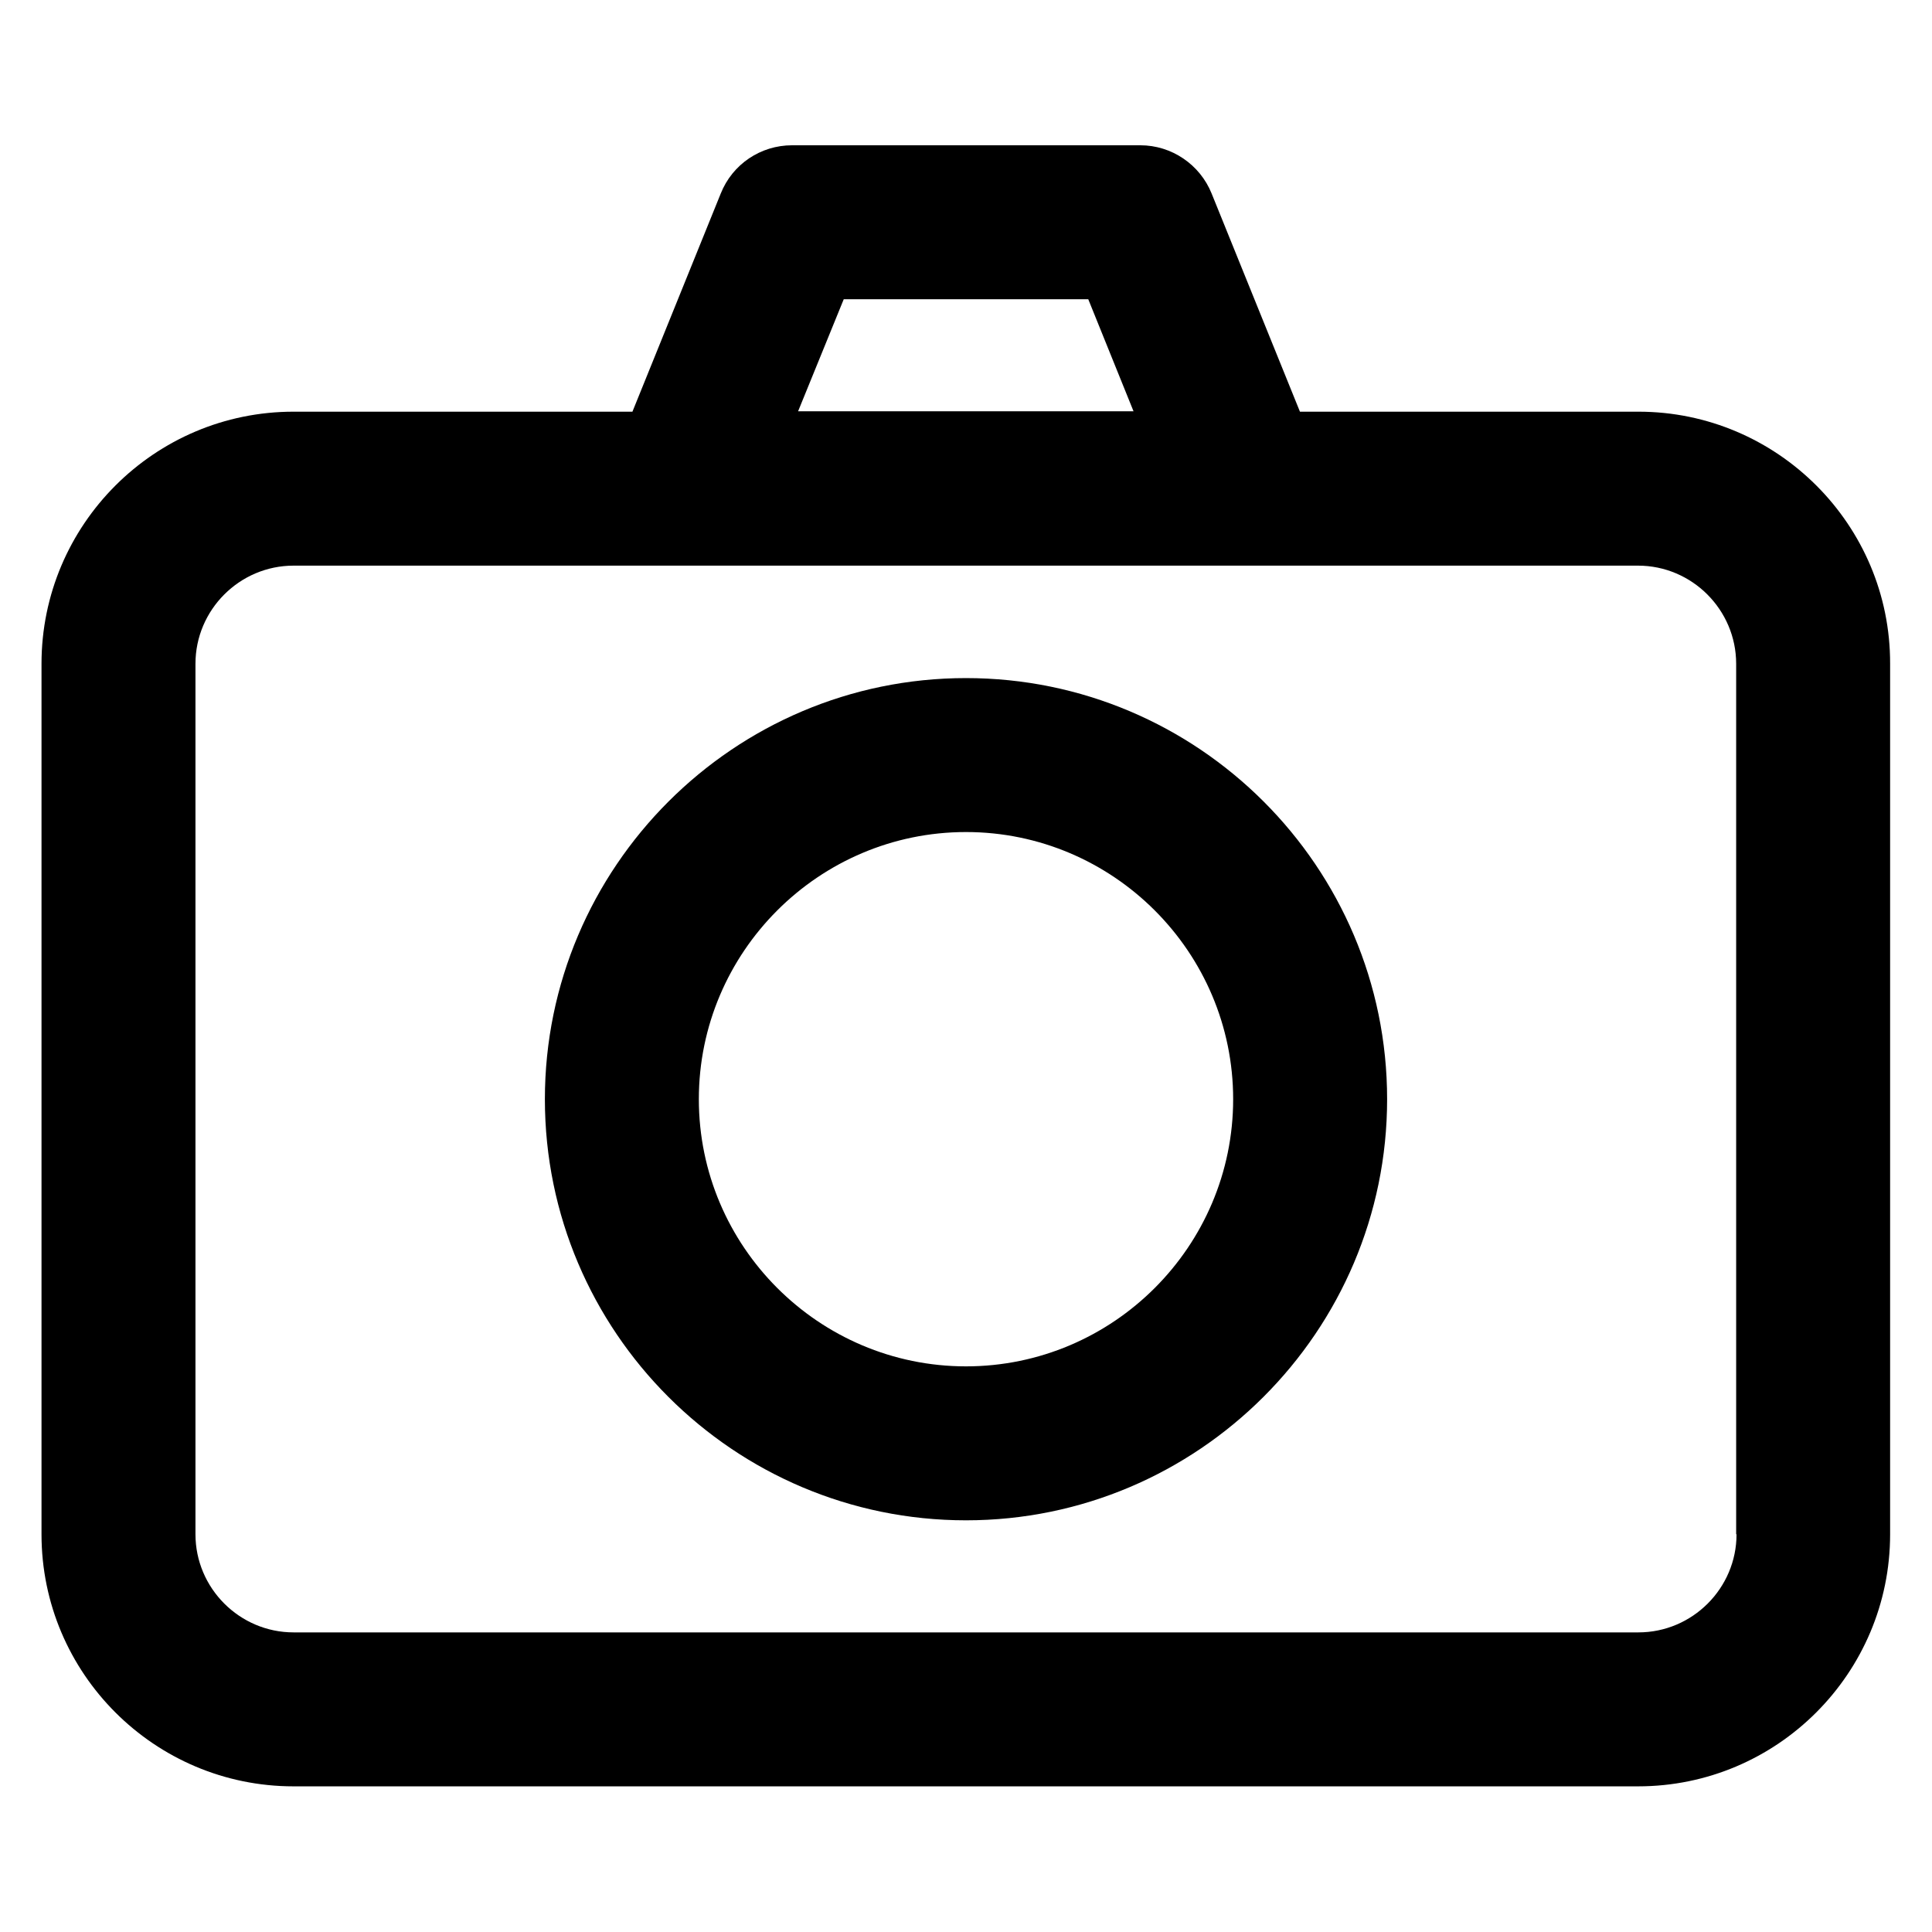
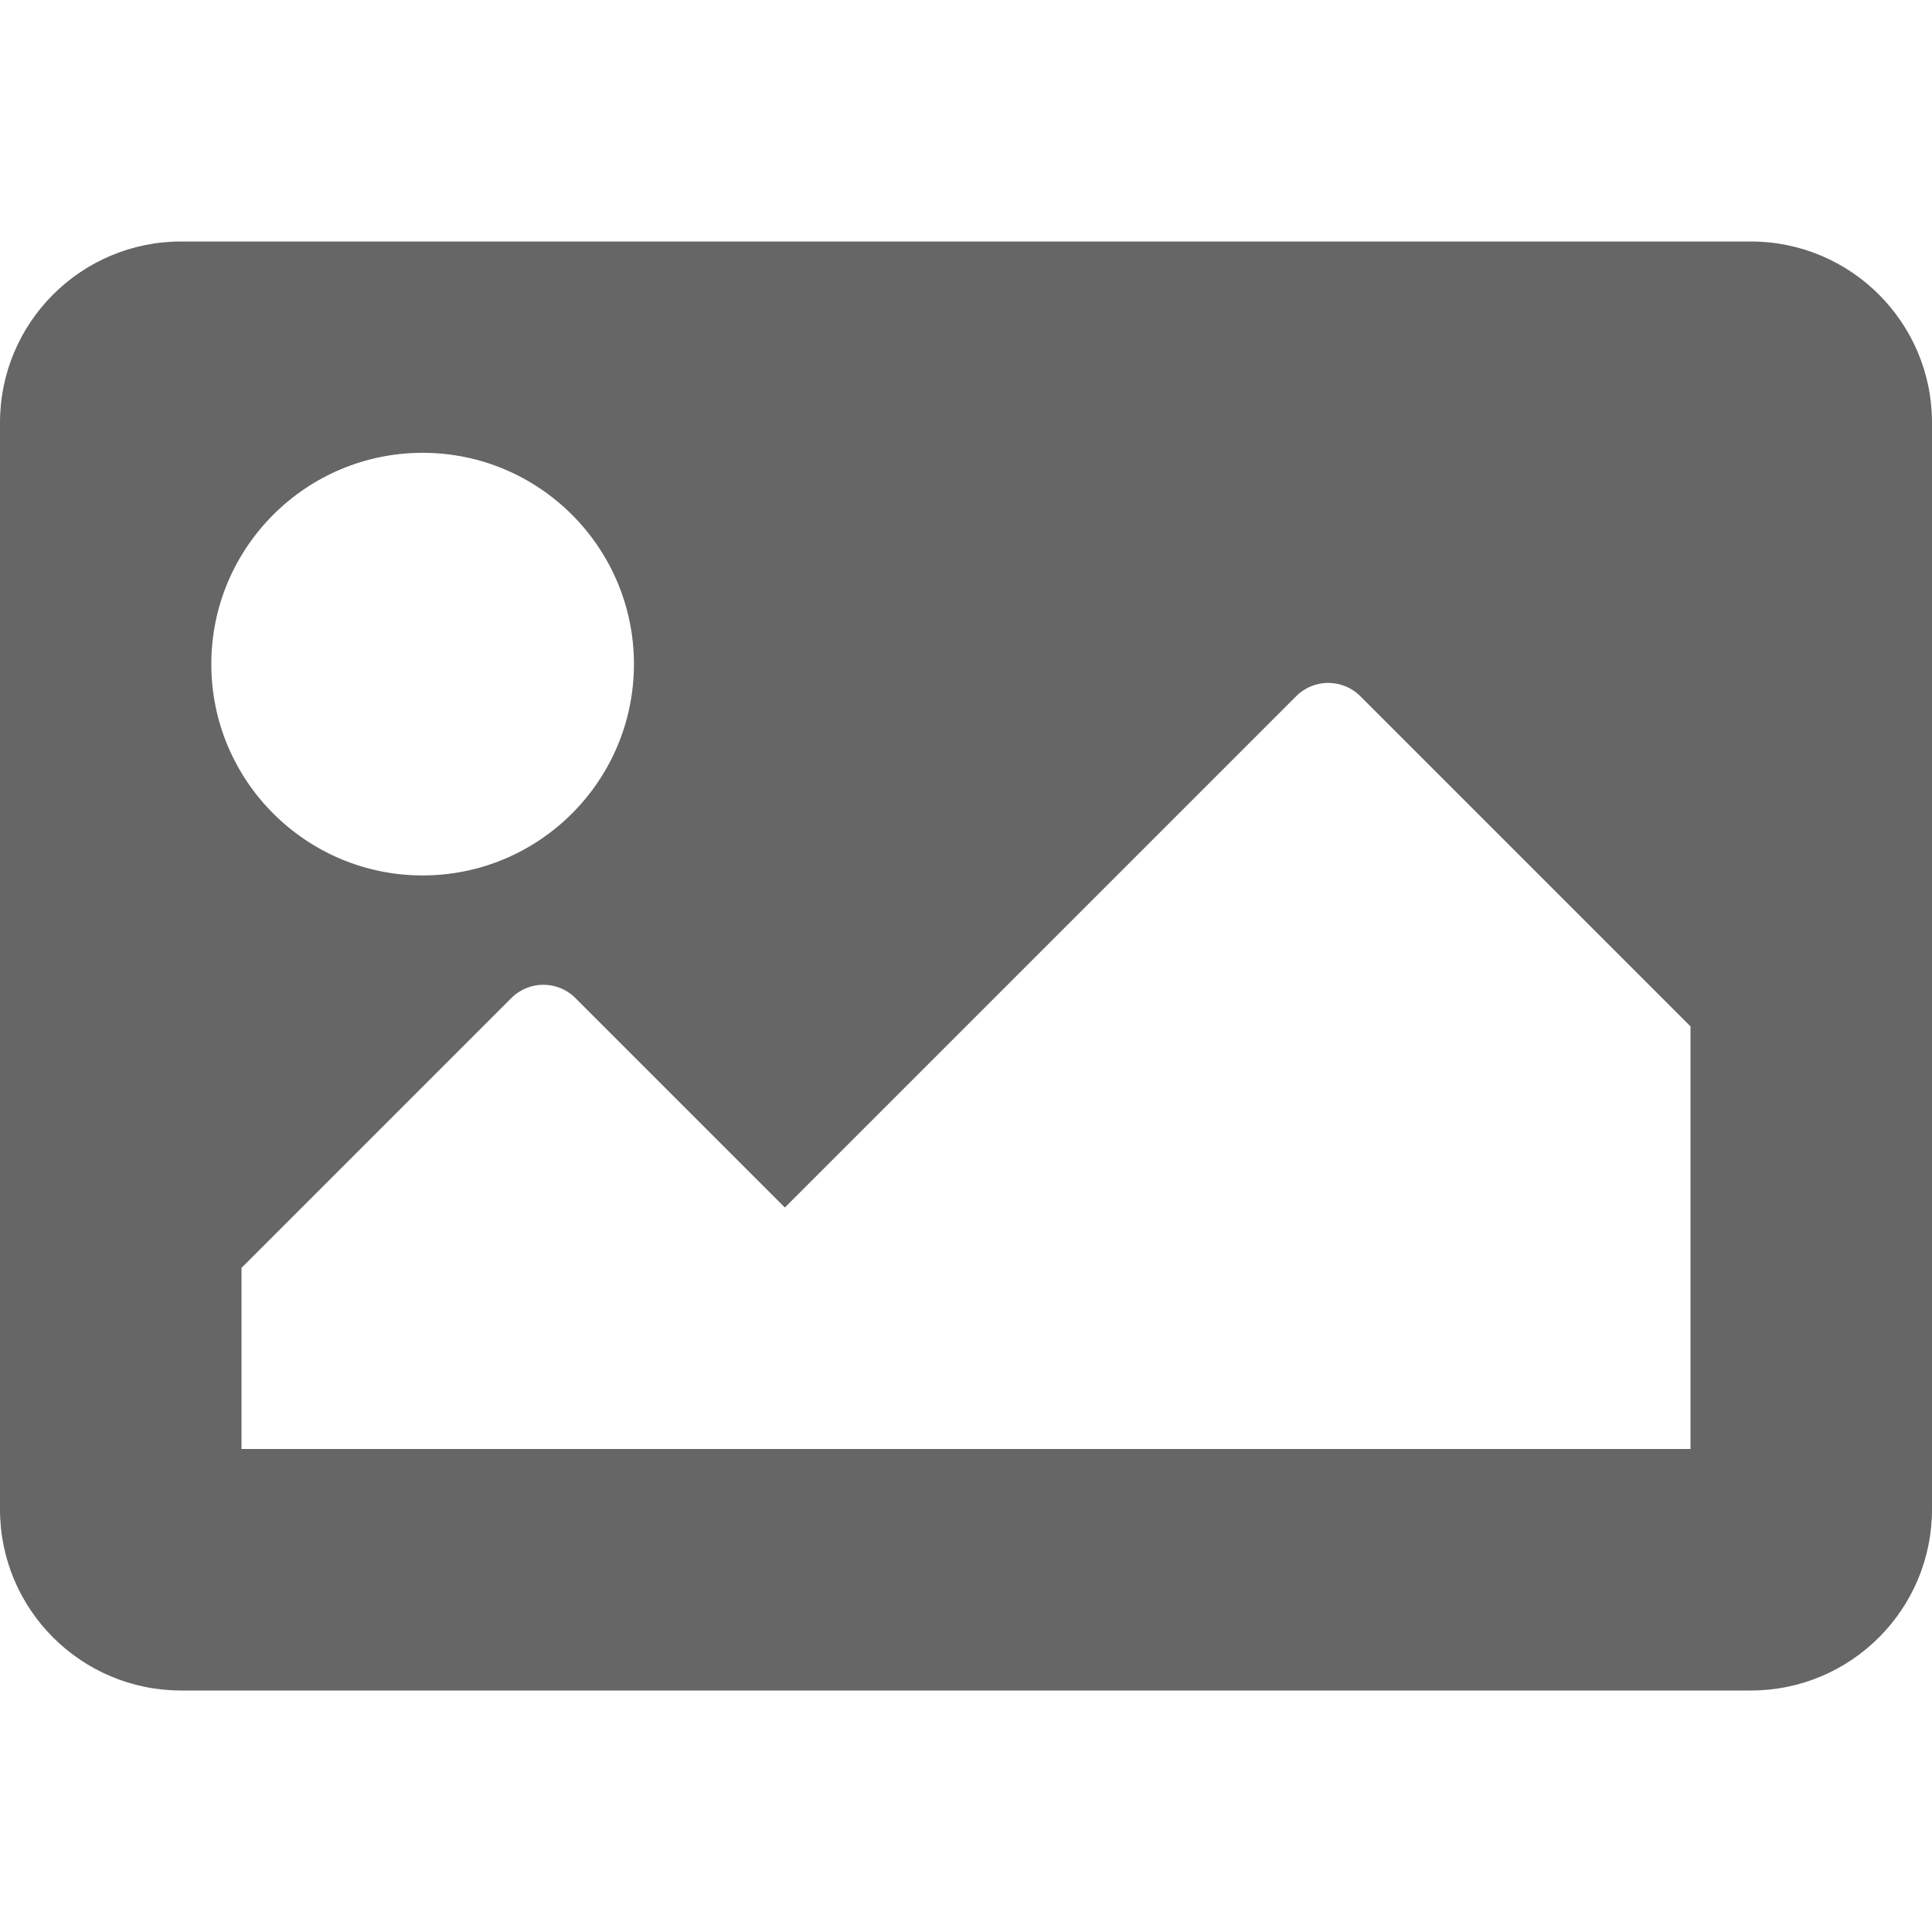
- <svg xmlns="http://www.w3.org/2000/svg" version="1.1" viewBox="0 0 512 512" enable-background="new 0 0 512 512">
-   <g>
-     <g>
-       <path d="m434.2,109.1h-89.7l-23.4-57.8c-3.1-7.7-10.6-12.8-18.9-12.8h-92.3c-8.3,0-15.8,5-18.9,12.8l-23.4,57.8h-89.8c-36.9,0-66.8,30-66.8,66.8v230.7c0,36.9 30,66.8 66.8,66.8h356.3c36.9,0 66.8-30 66.8-66.8v-230.7c0.1-36.8-29.9-66.8-66.7-66.8zm-210.6-29.8h64.8l12,29.7h-88.9l12.1-29.7zm236.6,327.3c0,14.3-11.7,26-26,26h-356.4c-14.3,0-26-11.7-26-26v-230.7c0-14.3 11.7-26 26-26h356.3c14.3,0 26,11.7 26,26v230.7z" />
-       <path d="m256,179.7c-61.5,0-111.6,50.1-111.6,111.6 0,61.6 50.1,111.6 111.6,111.6s111.6-50.1 111.6-111.6c0-61.6-50.1-111.6-111.6-111.6zm0,182.4c-39,0-70.8-31.8-70.8-70.8 0-39 31.8-70.8 70.8-70.8 39,0 70.8,31.8 70.8,70.8 0,39-31.8,70.8-70.8,70.8z" />
-     </g>
-   </g>
+ <svg xmlns="http://www.w3.org/2000/svg" version="1.1" id="レイヤー_1" focusable="false" x="0px" y="0px" viewBox="0 0 512 512" style="enable-background:new 0 0 512 512;" xml:space="preserve">
+   <style type="text/css">
+ 	.st0{fill:#666666;}
+ </style>
+   <path class="st0" d="M464,448H48c-26.5,0-48-21.5-48-48V112c0-26.5,21.5-48,48-48h416c26.5,0,48,21.5,48,48v288  C512,426.5,490.5,448,464,448z M112,120c-30.9,0-56,25.1-56,56s25.1,56,56,56s56-25.1,56-56S142.9,120,112,120z M64,384h384V272  l-87.5-87.5c-4.7-4.7-12.3-4.7-17,0L208,320l-55.5-55.5c-4.7-4.7-12.3-4.7-17,0L64,336V384z" />
</svg>
